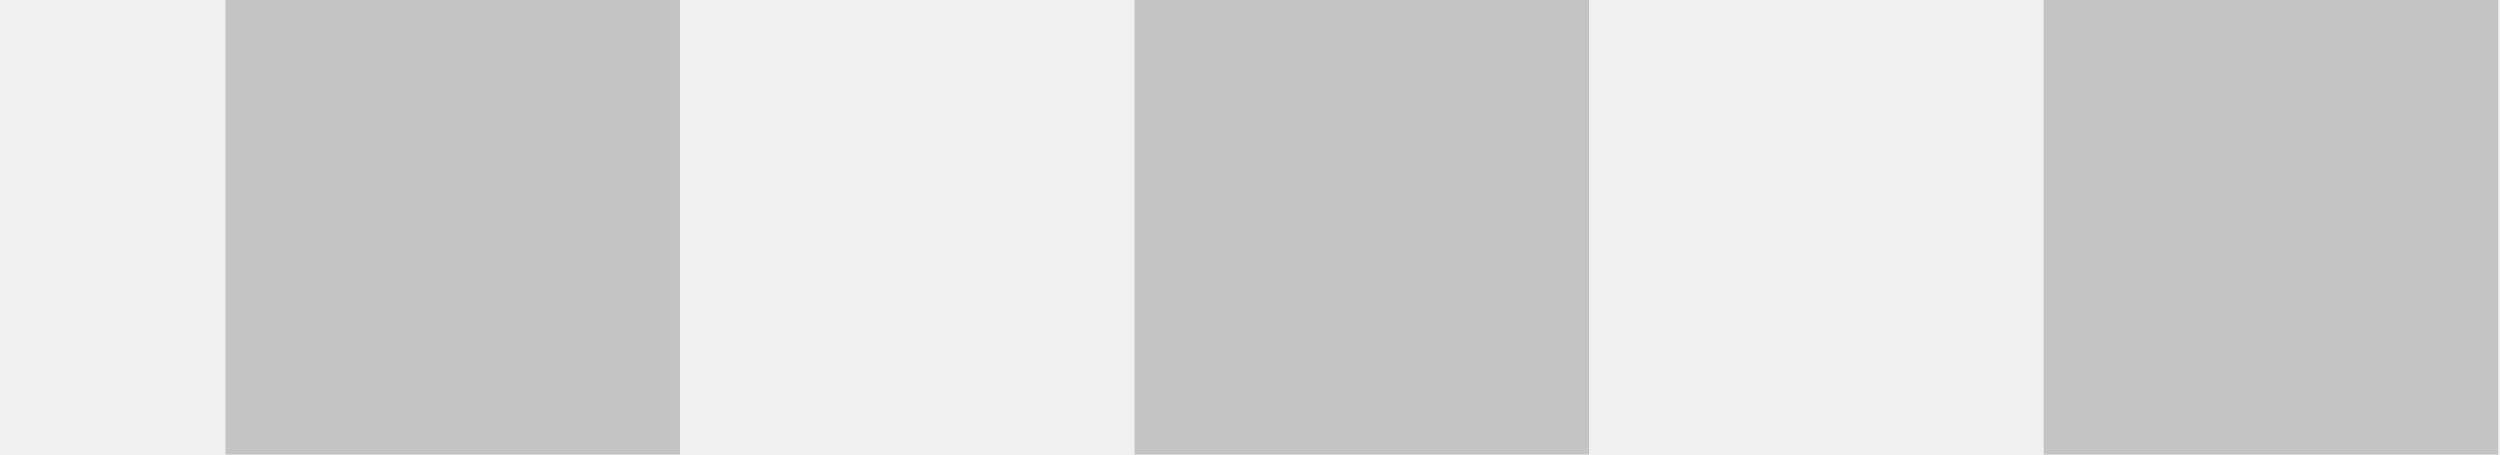
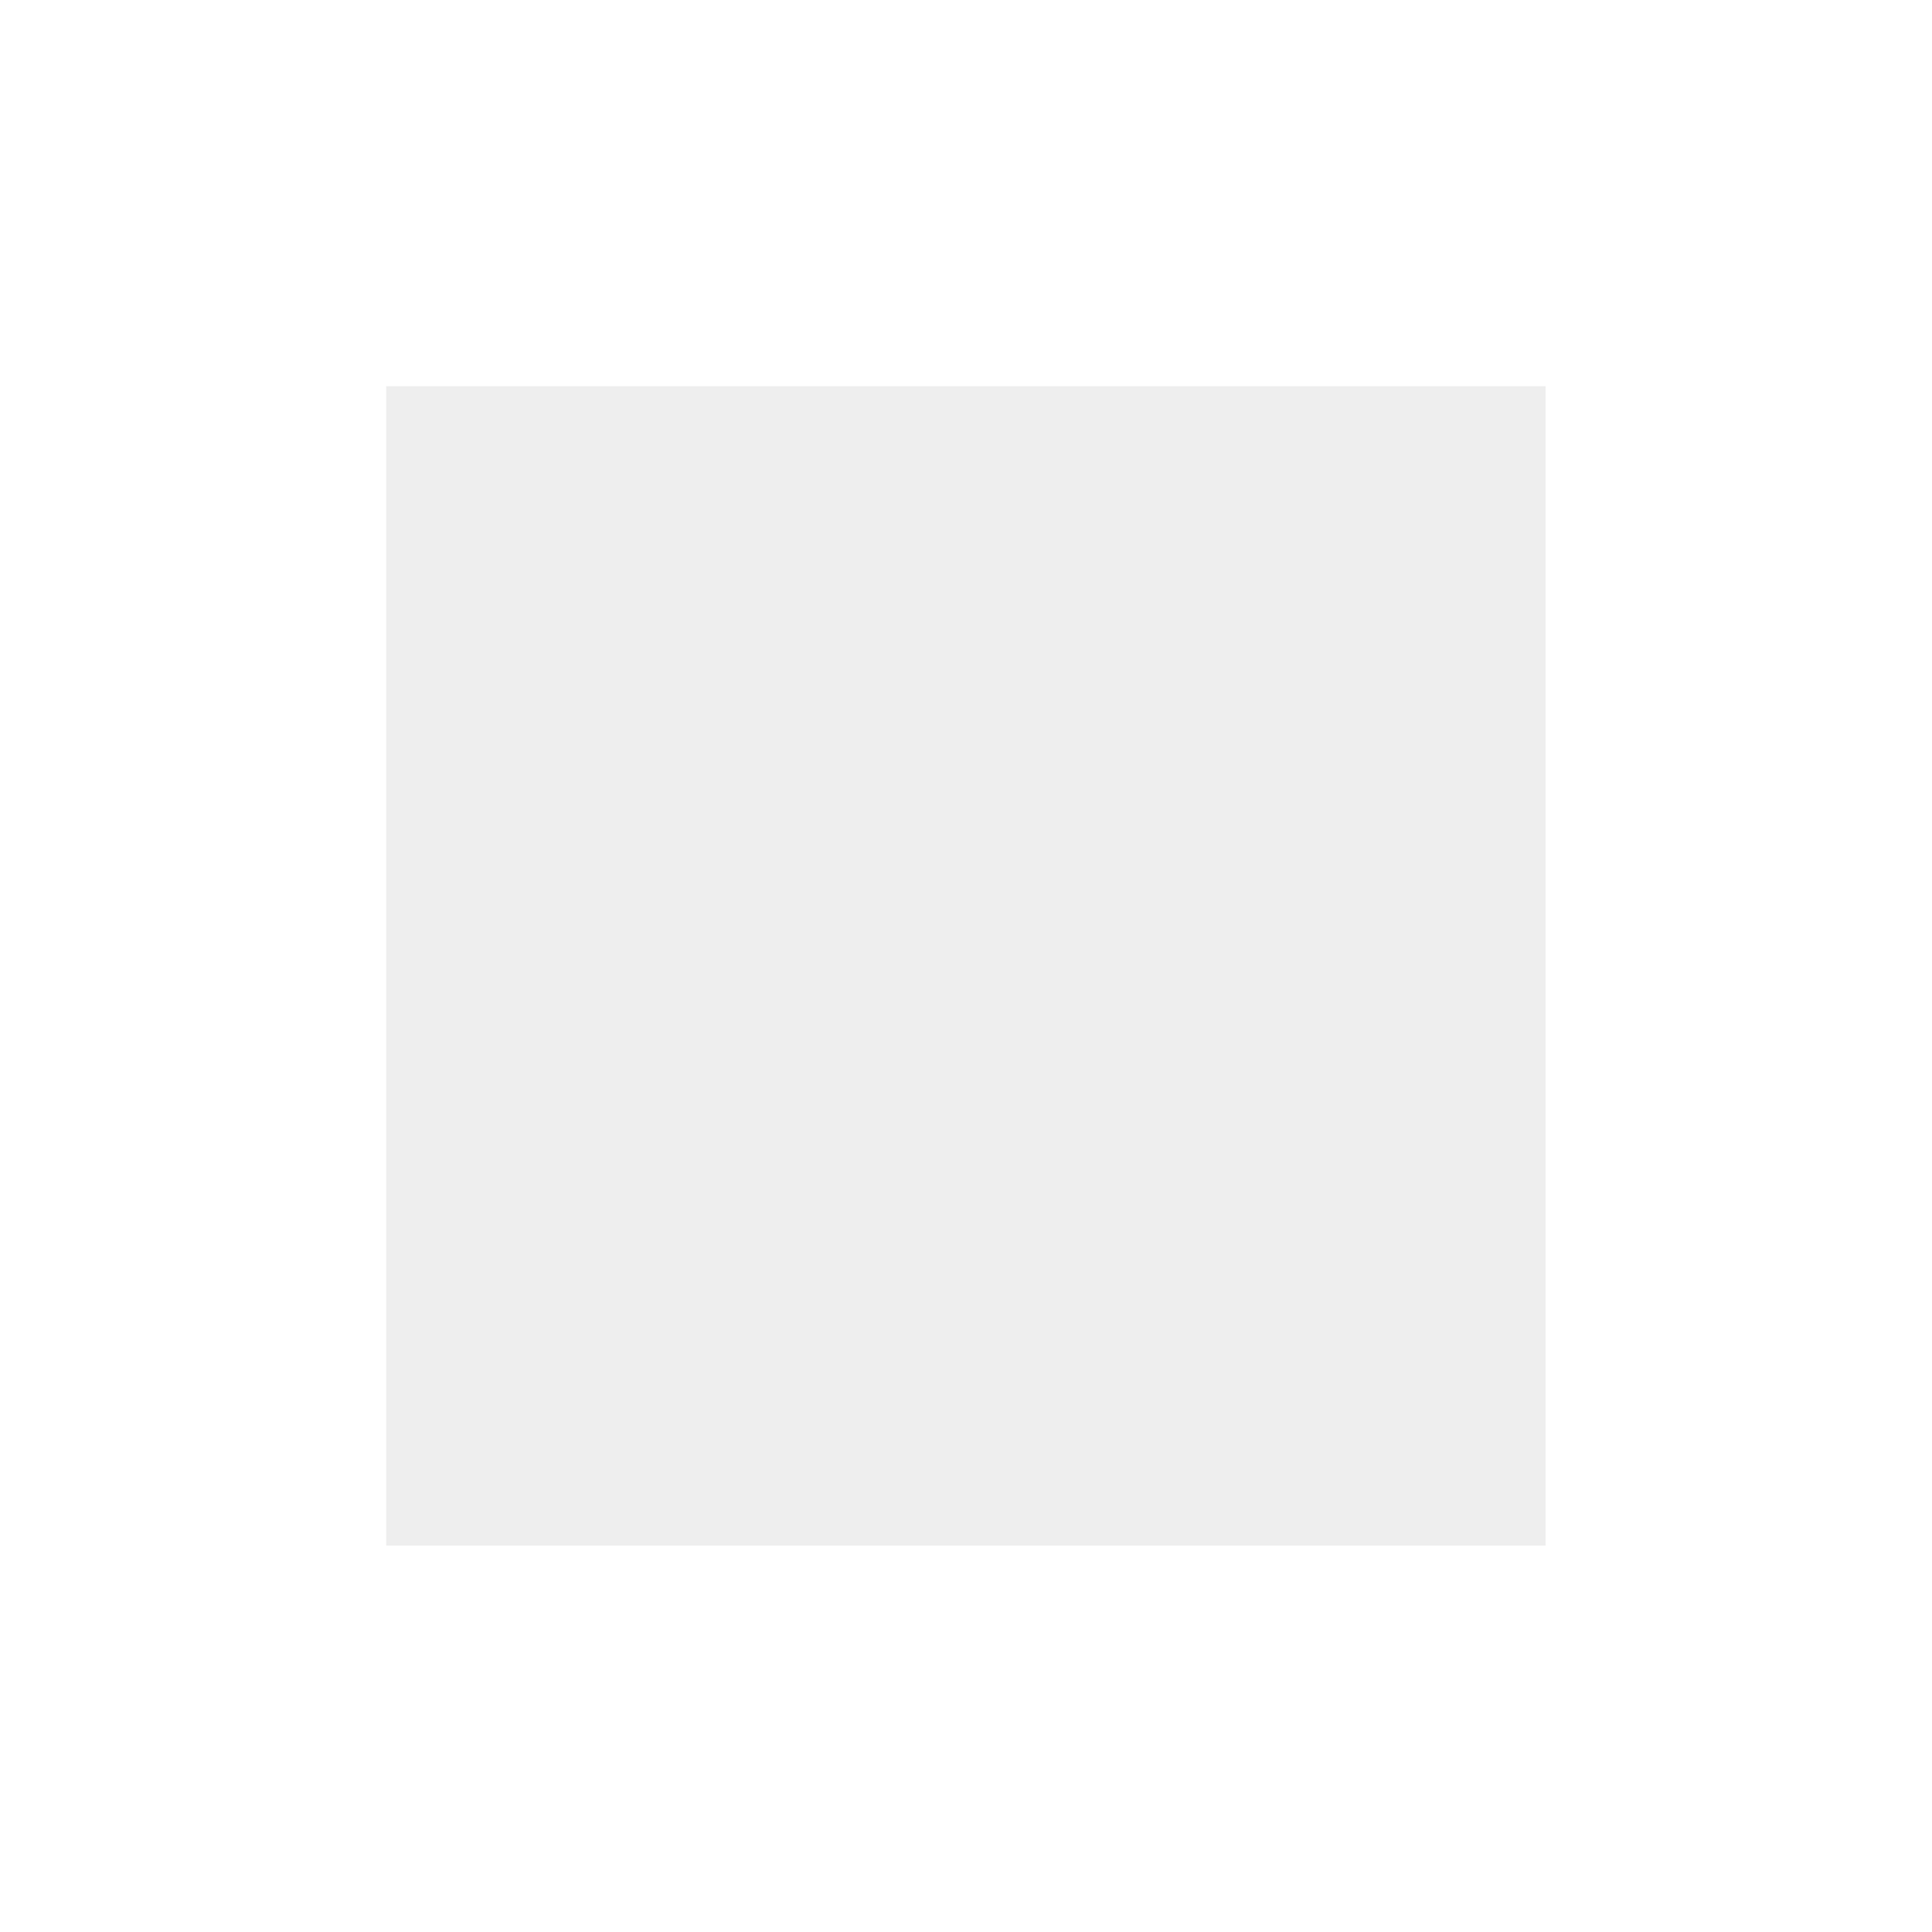
- <svg xmlns="http://www.w3.org/2000/svg" width="11" height="2" viewBox="0 0 11 2" fill="none">
-   <rect x="0.992" width="2" height="2" fill="#C4C4C4" />
-   <rect x="4.992" width="2" height="2" fill="#C4C4C4" />
-   <rect x="8.992" width="2" height="2" fill="#C4C4C4" />
+ <svg xmlns="http://www.w3.org/2000/svg" width="10" height="10" viewBox="0 0 10 10" fill="none">
+   <path d="M0.999 0.999H9V9H0.999V0.999Z" fill="black" fill-opacity="0.01" stroke="white" stroke-width="2" />
</svg>
